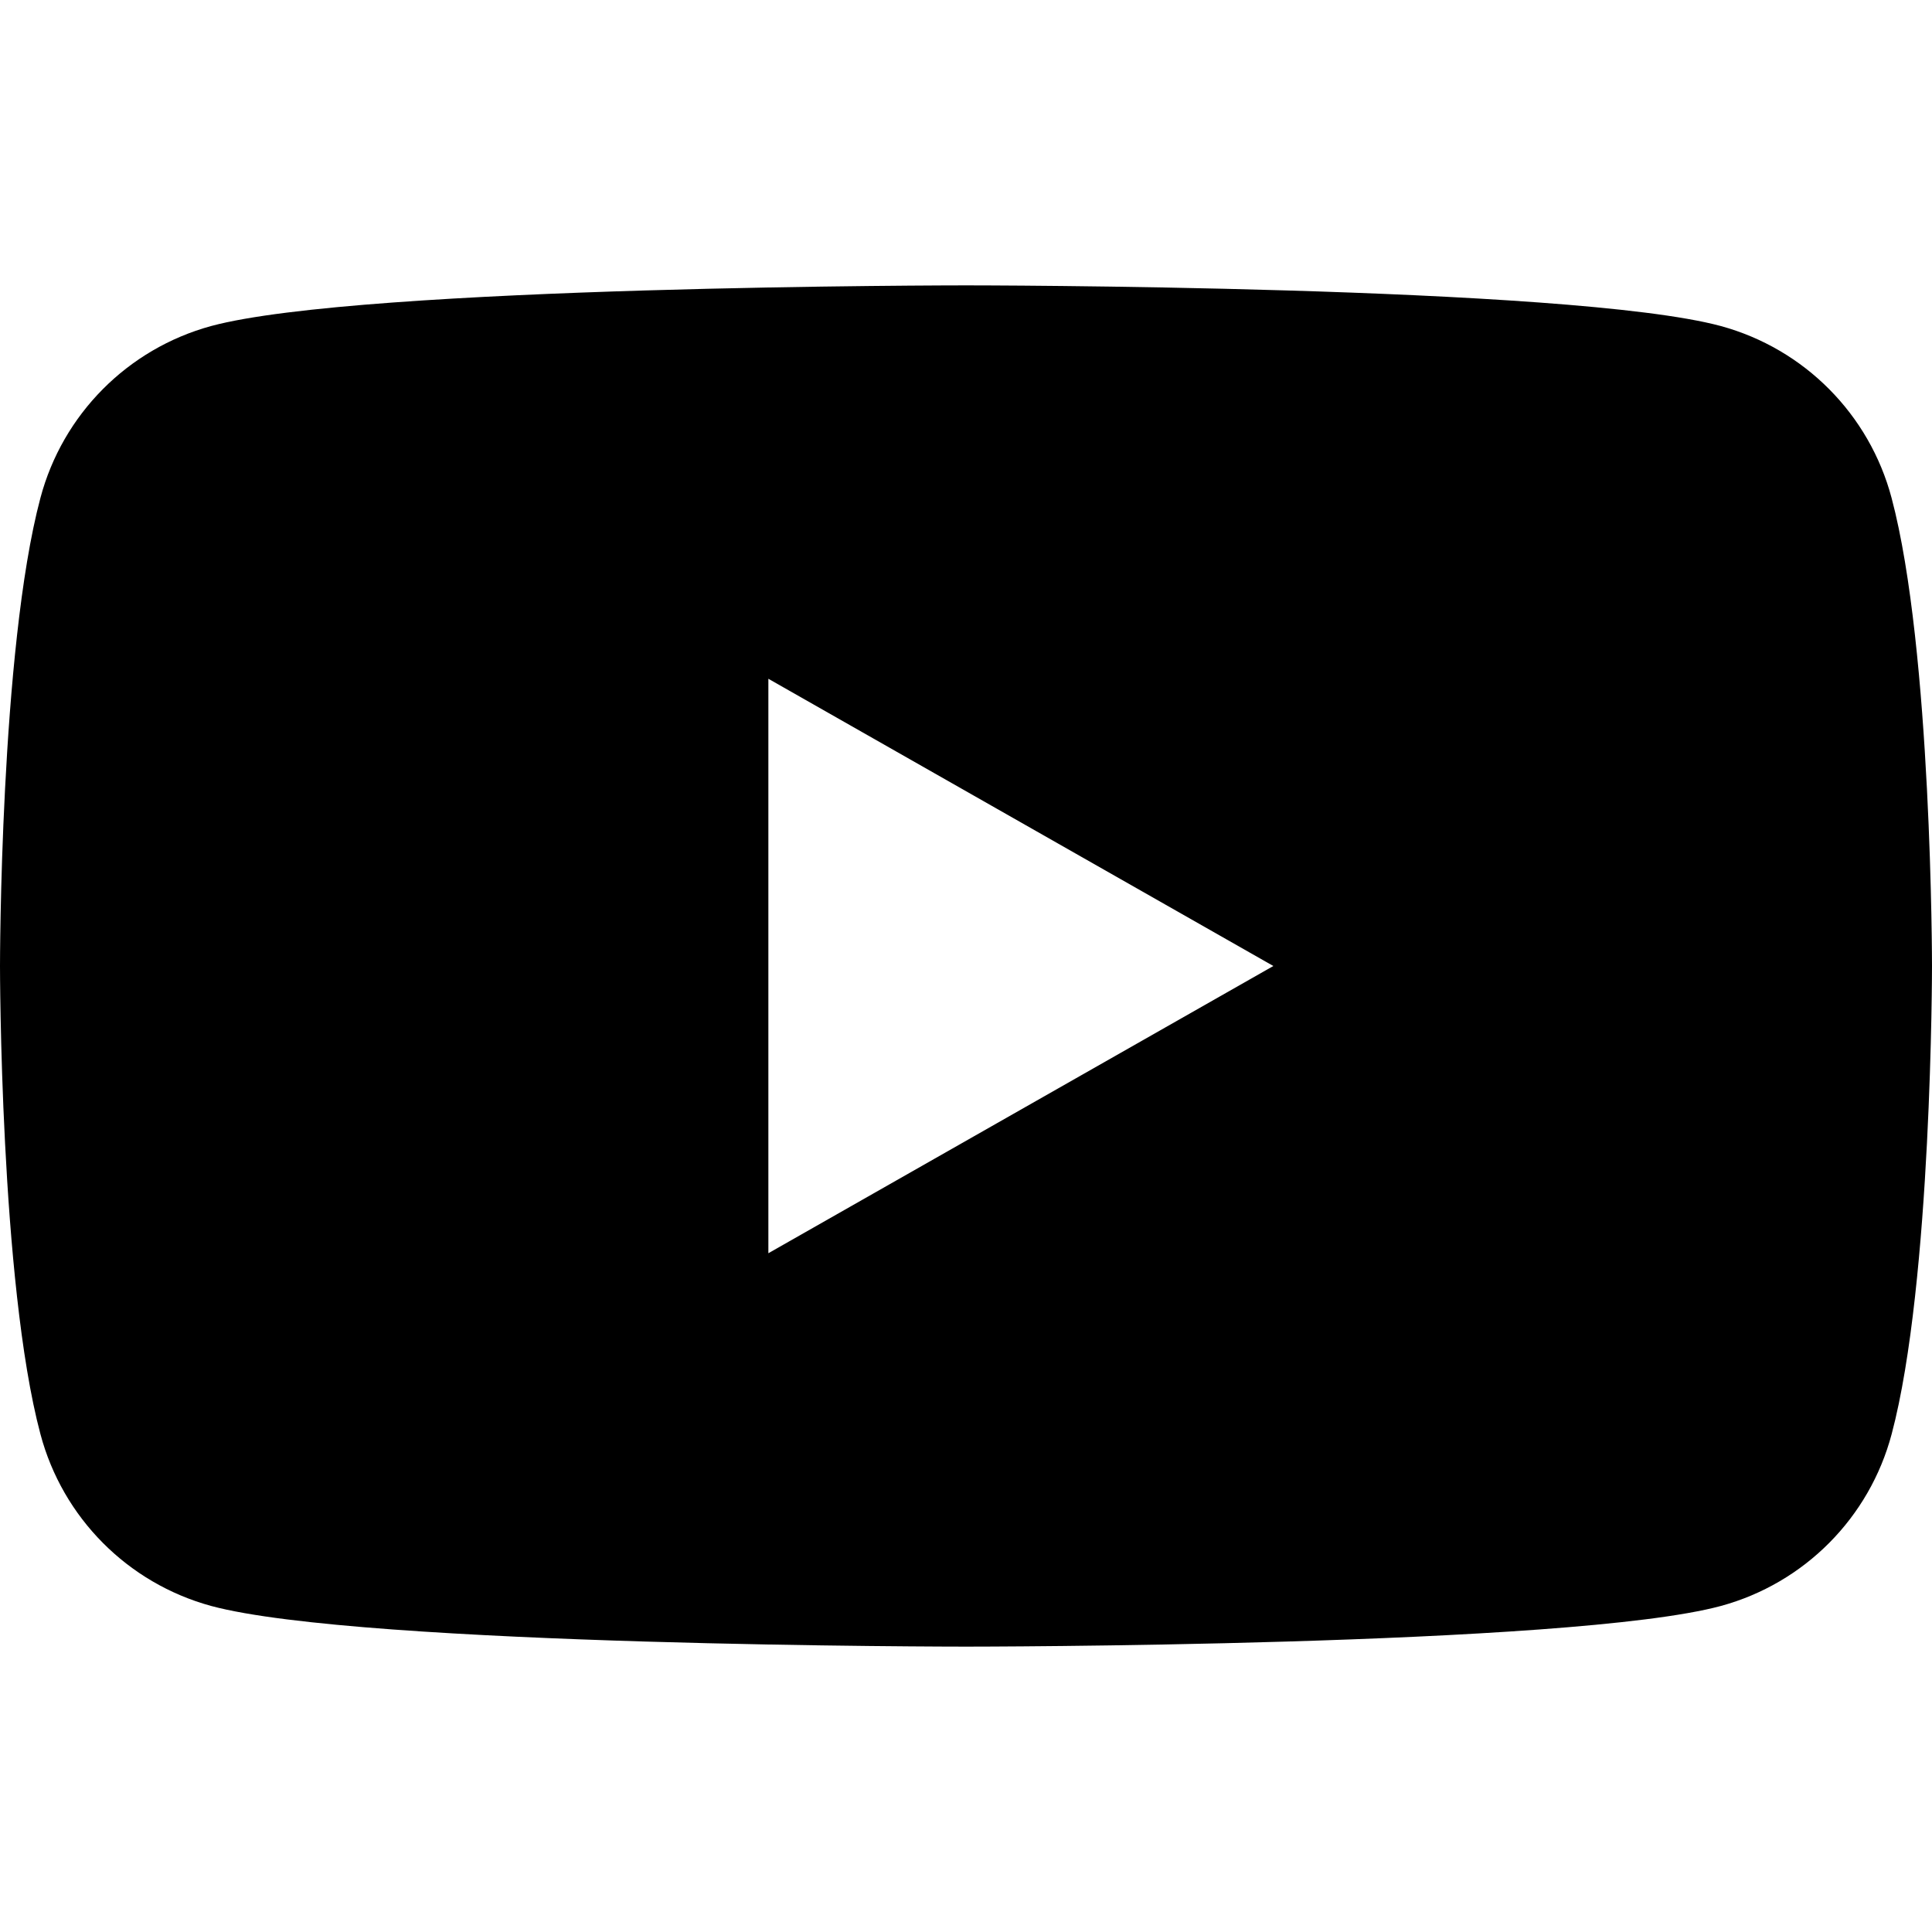
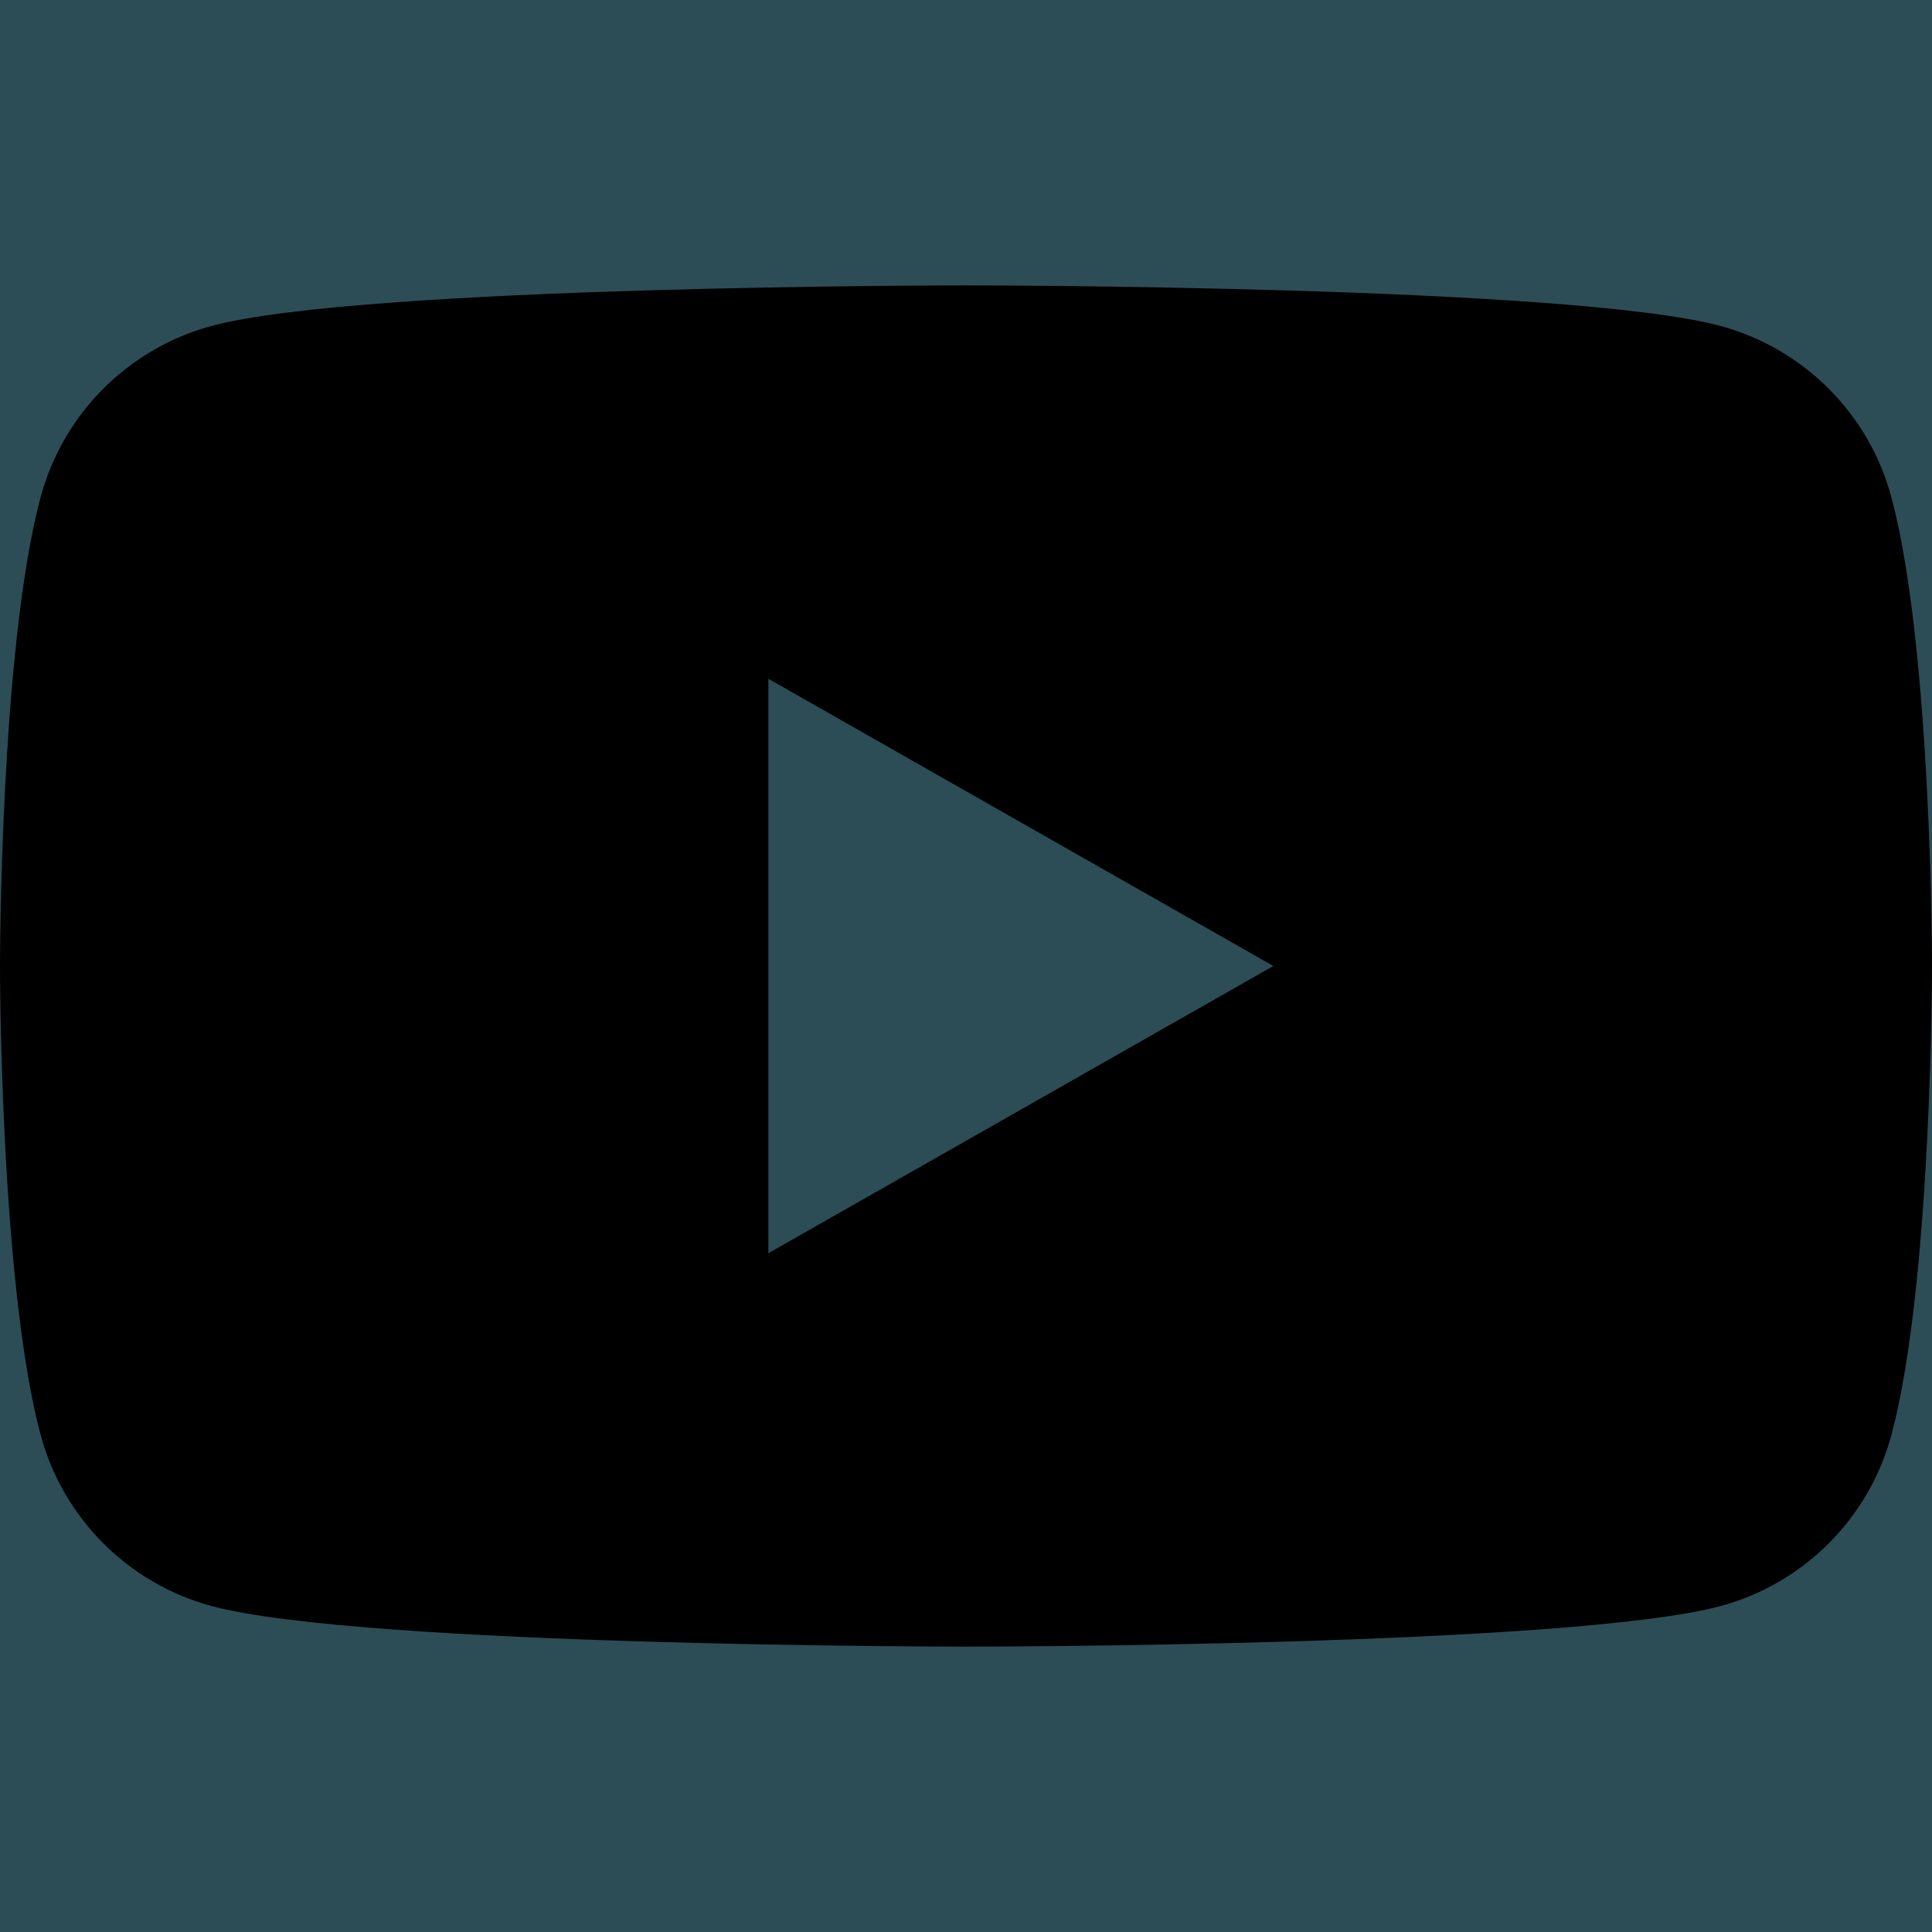
<svg xmlns="http://www.w3.org/2000/svg" role="img" viewBox="0 0 24 24">
+   <rect width="24" height="24" fill="#2c4d56" />
  <path d="M23.498 6.186a3.016 3.016 0 0 0-2.122-2.136C19.505 3.545 12 3.545 12 3.545s-7.505 0-9.377.505A3.017 3.017 0 0 0 .502 6.186C0 8.07 0 12 0 12s0 3.93.502 5.814a3.016 3.016 0 0 0 2.122 2.136c1.871.505 9.376.505 9.376.505s7.505 0 9.377-.505a3.015 3.015 0 0 0 2.122-2.136C24 15.93 24 12 24 12s0-3.93-.502-5.814zM9.545 15.568V8.432L15.818 12l-6.273 3.568z" />
</svg>
